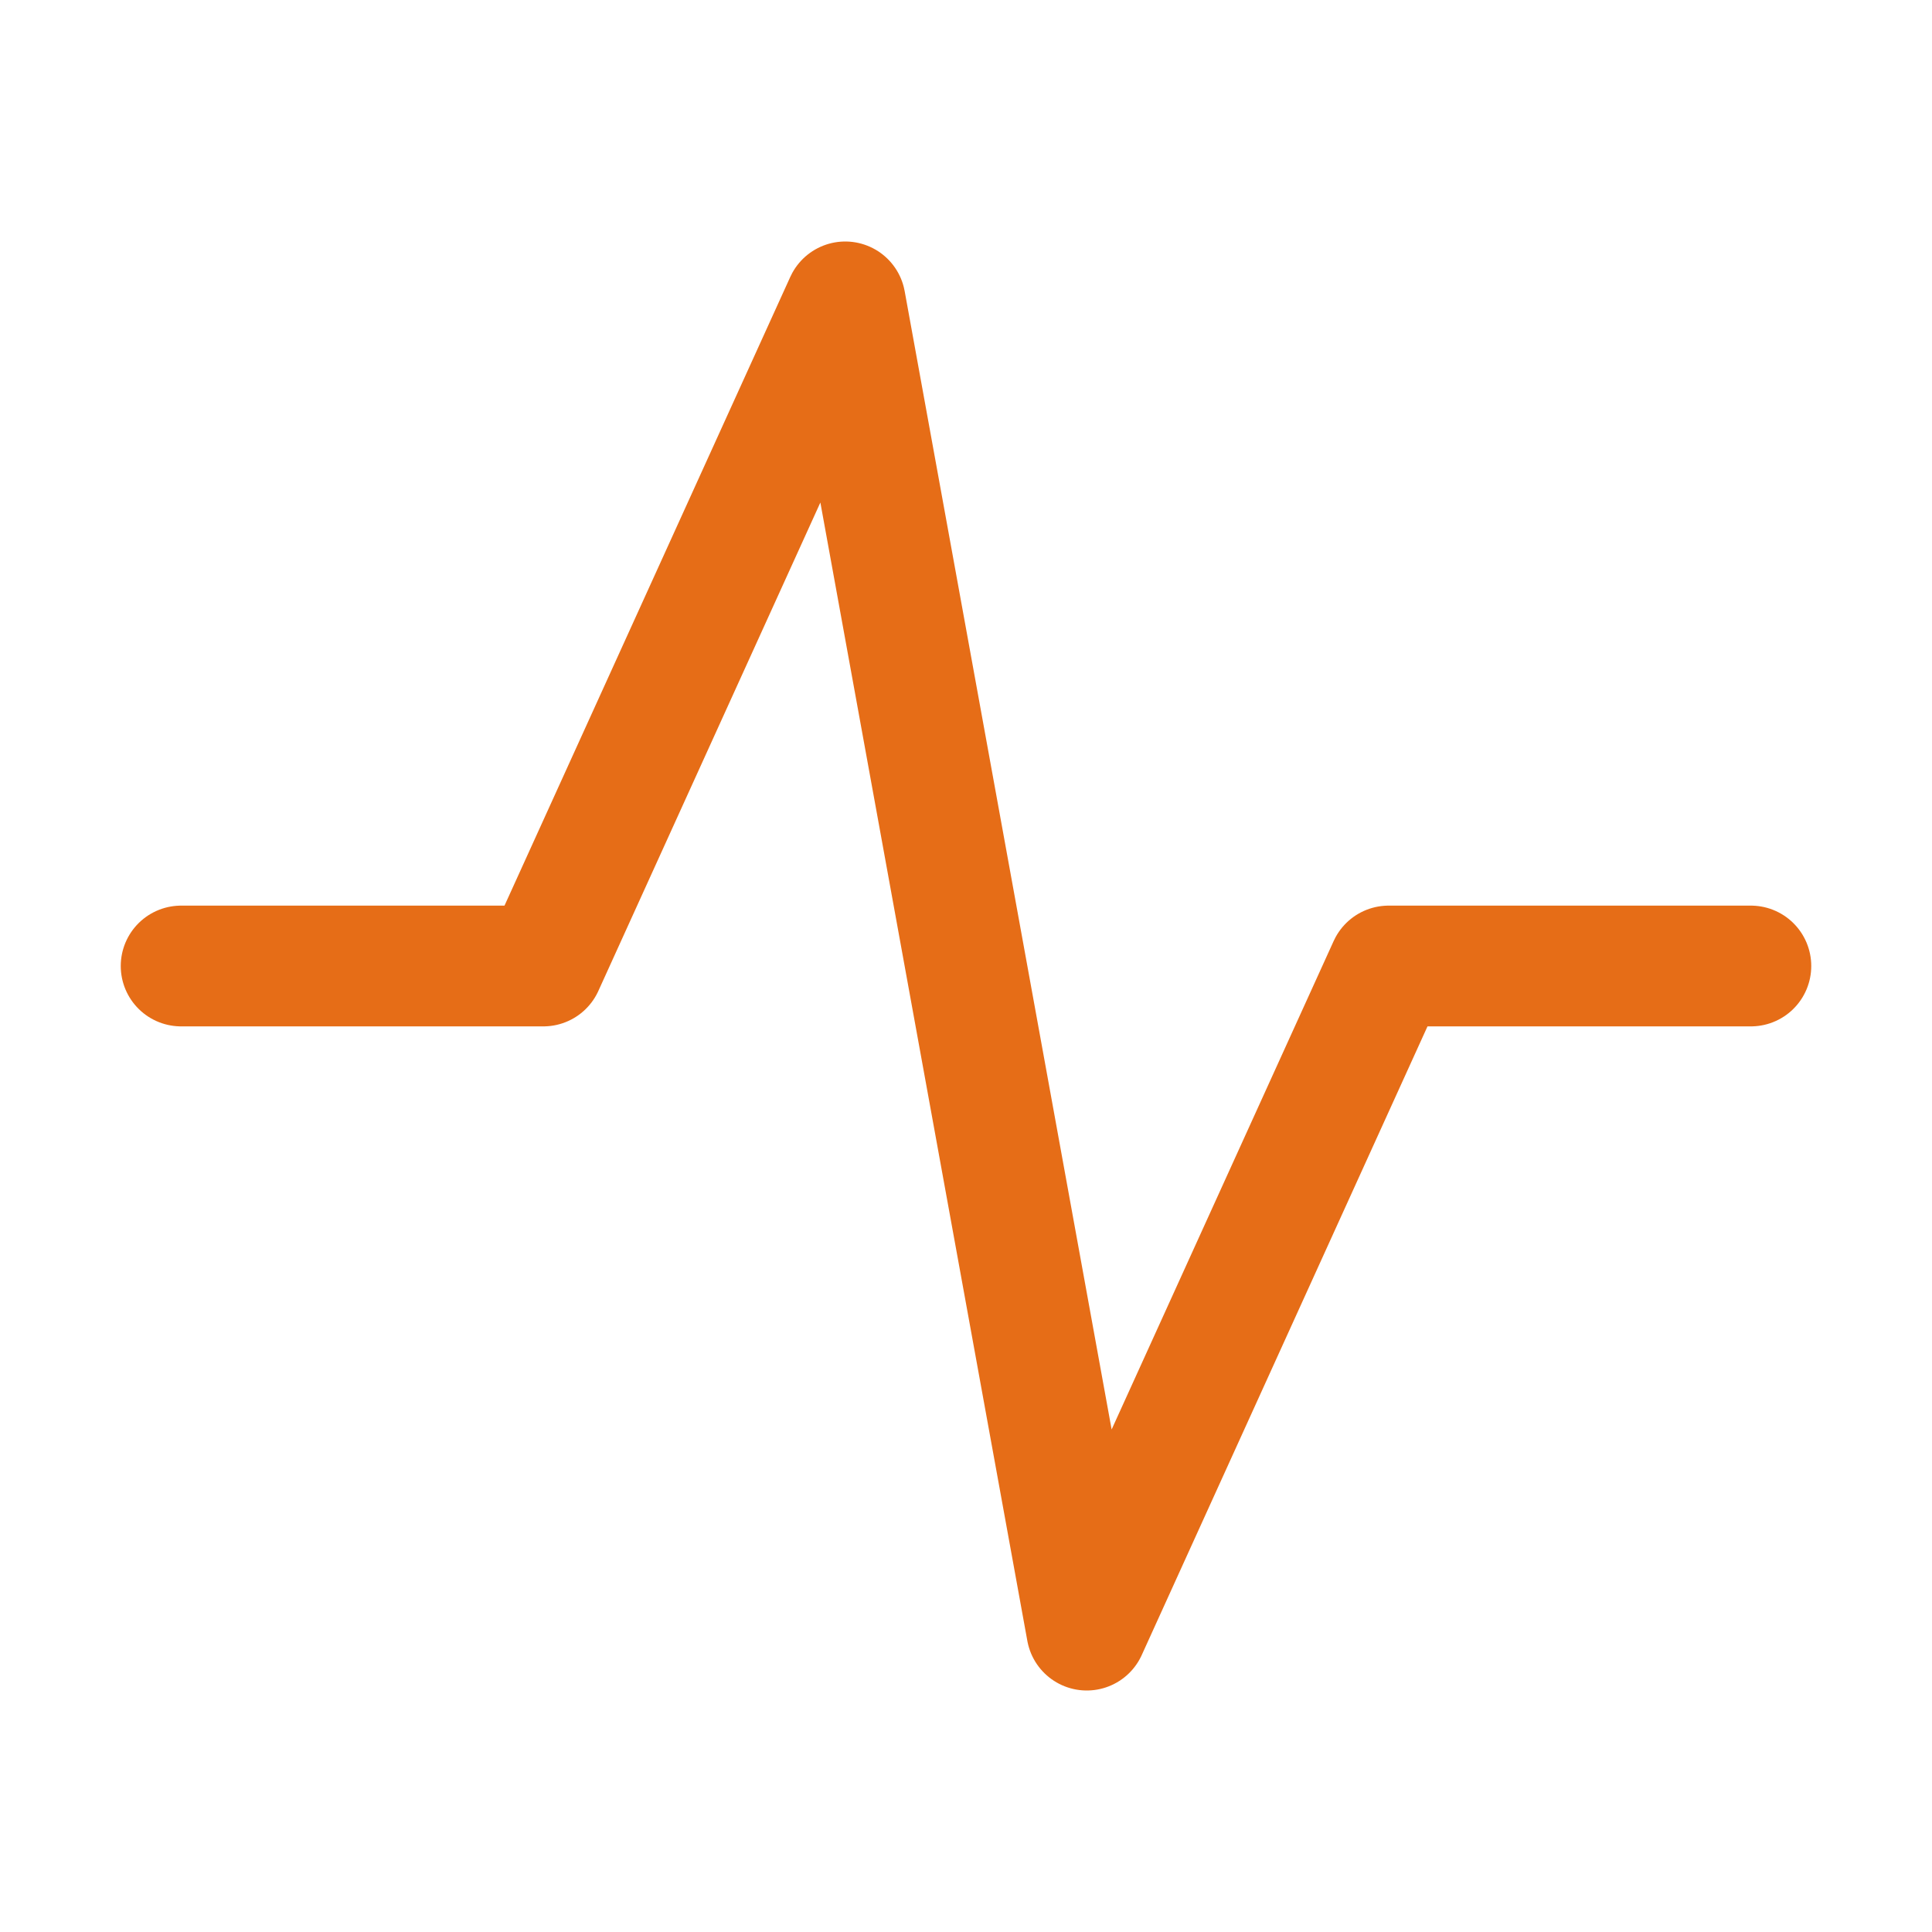
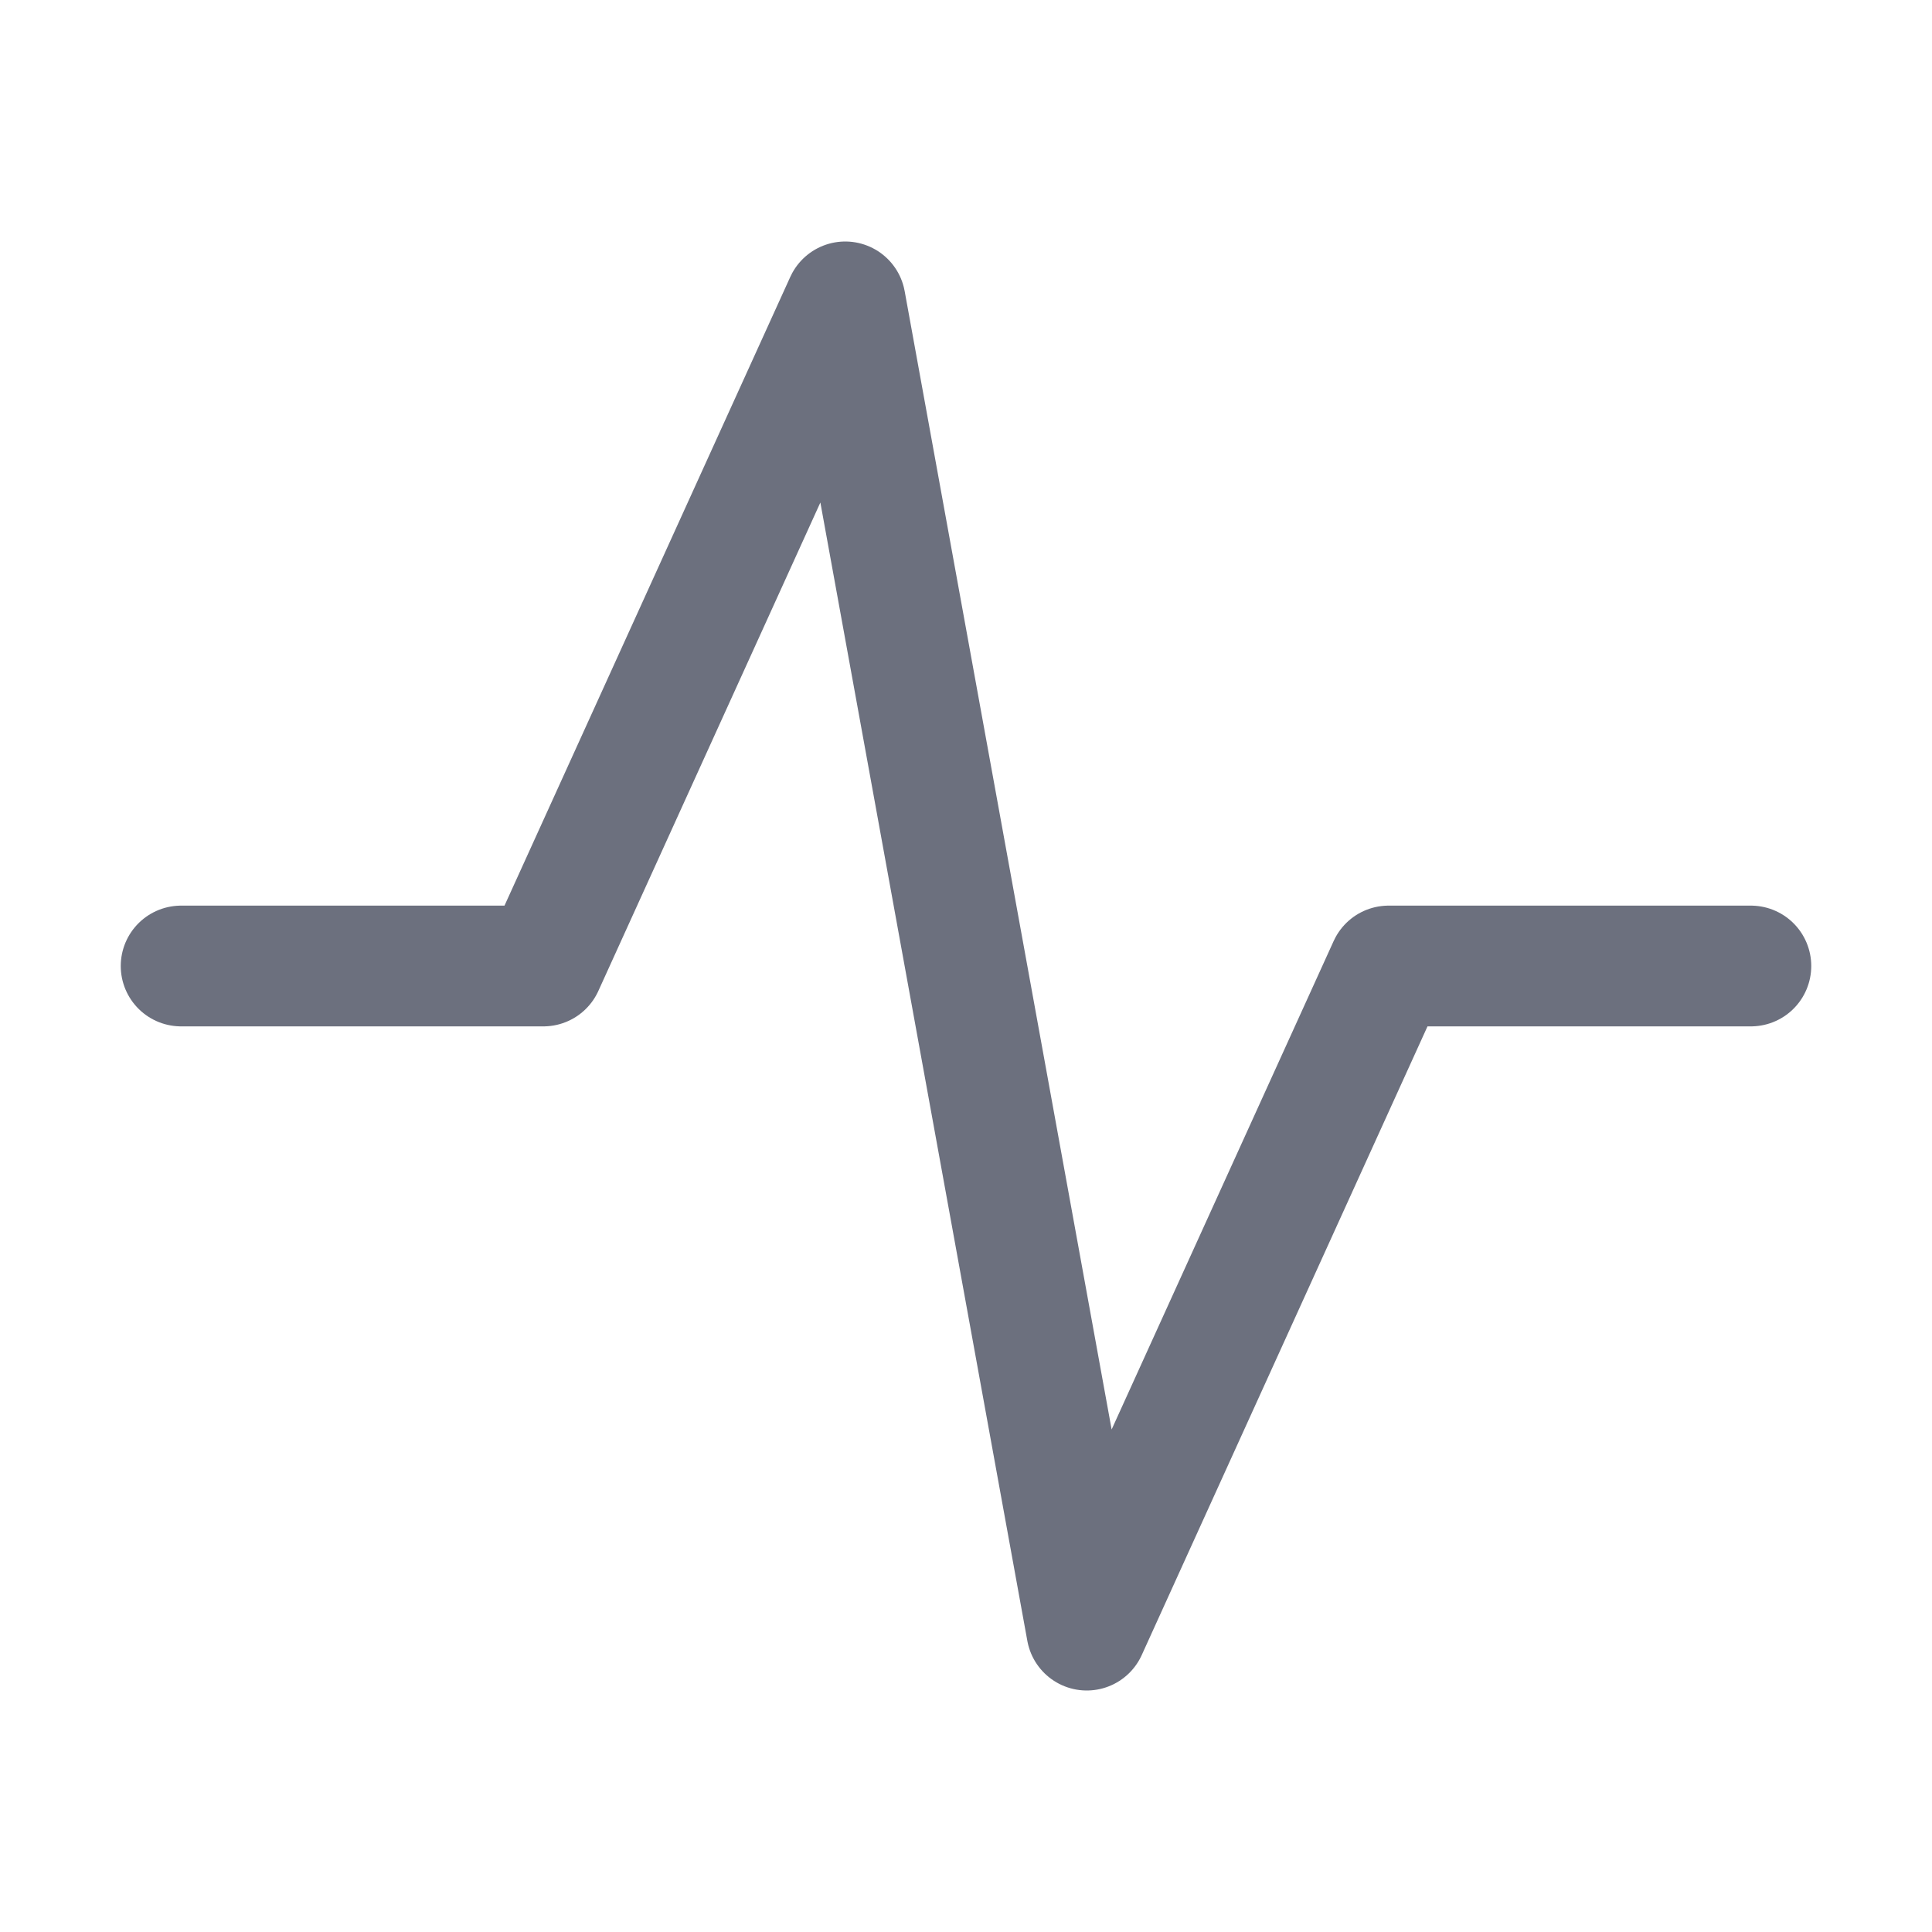
<svg xmlns="http://www.w3.org/2000/svg" width="16" height="16" viewBox="0 0 16 16" fill="none">
-   <path d="M1.5 8H4.5L7 2.5L9 13.5L11.5 8H14.5" stroke="#E66D17" stroke-linecap="round" stroke-linejoin="round" />
+   <path d="M1.5 8H4.5L7 2.5L9 13.5L11.5 8H14.5" stroke="#6C707E" stroke-linecap="round" stroke-linejoin="round" />
</svg>
